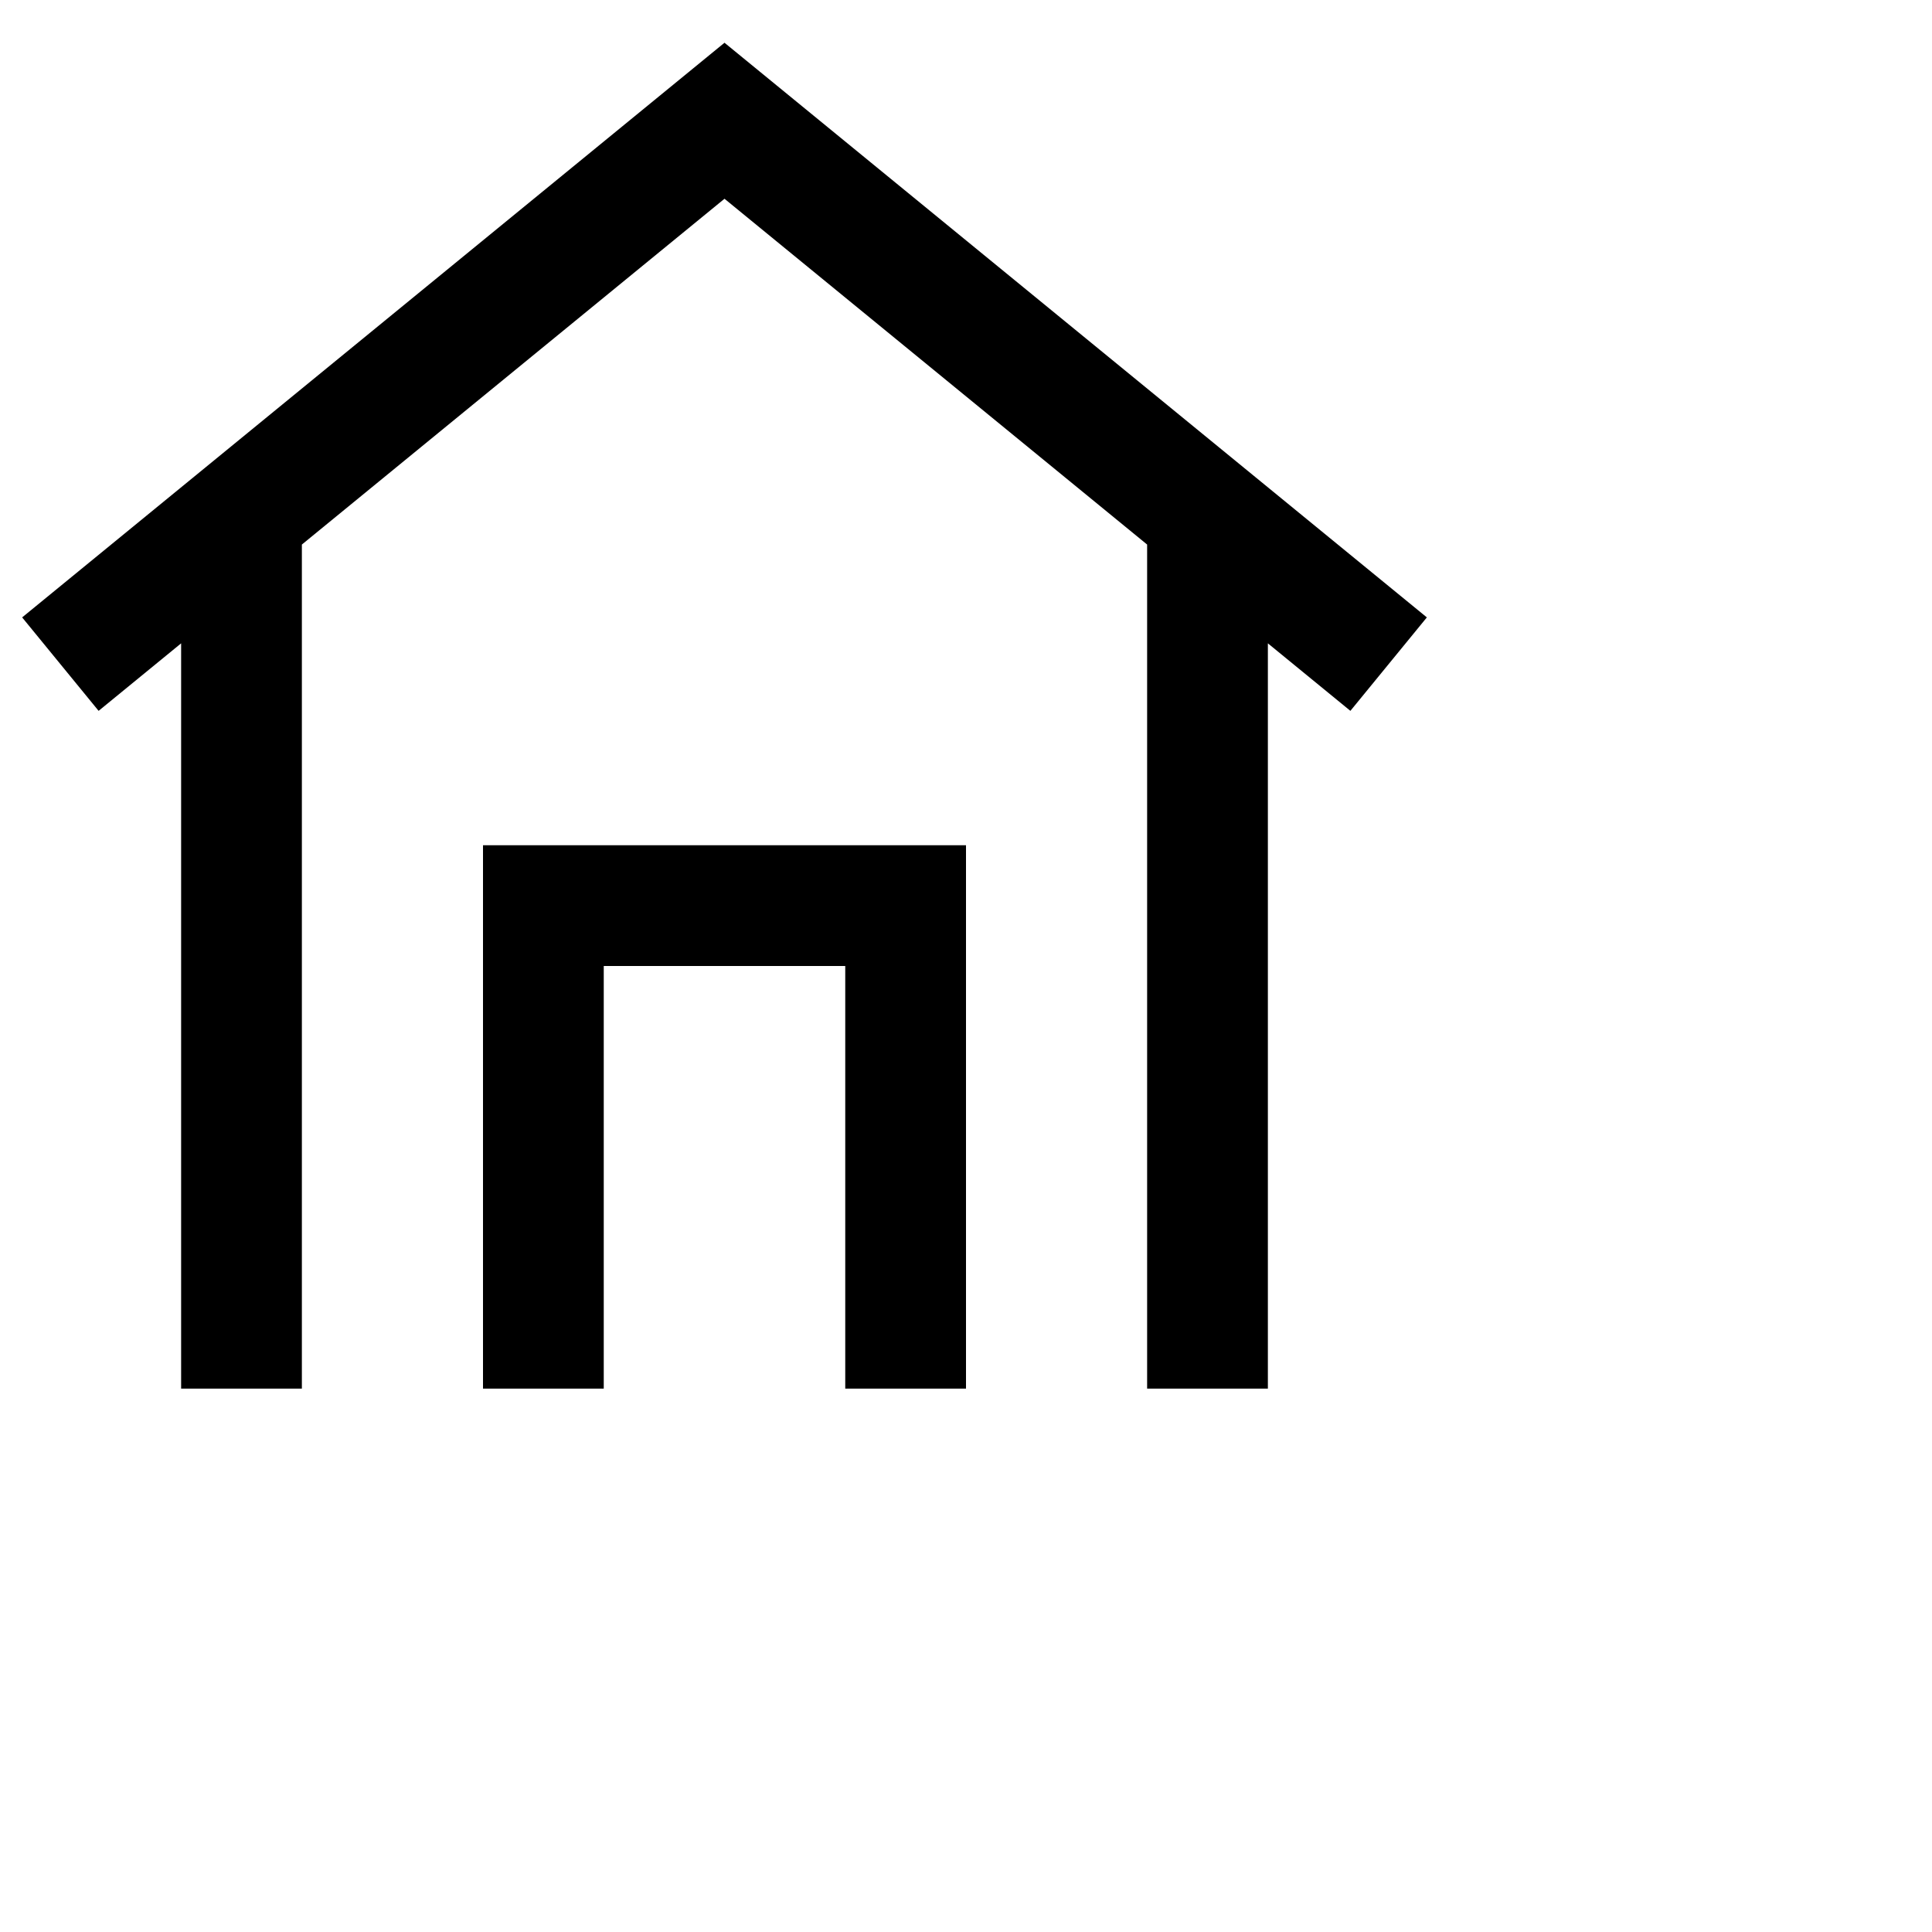
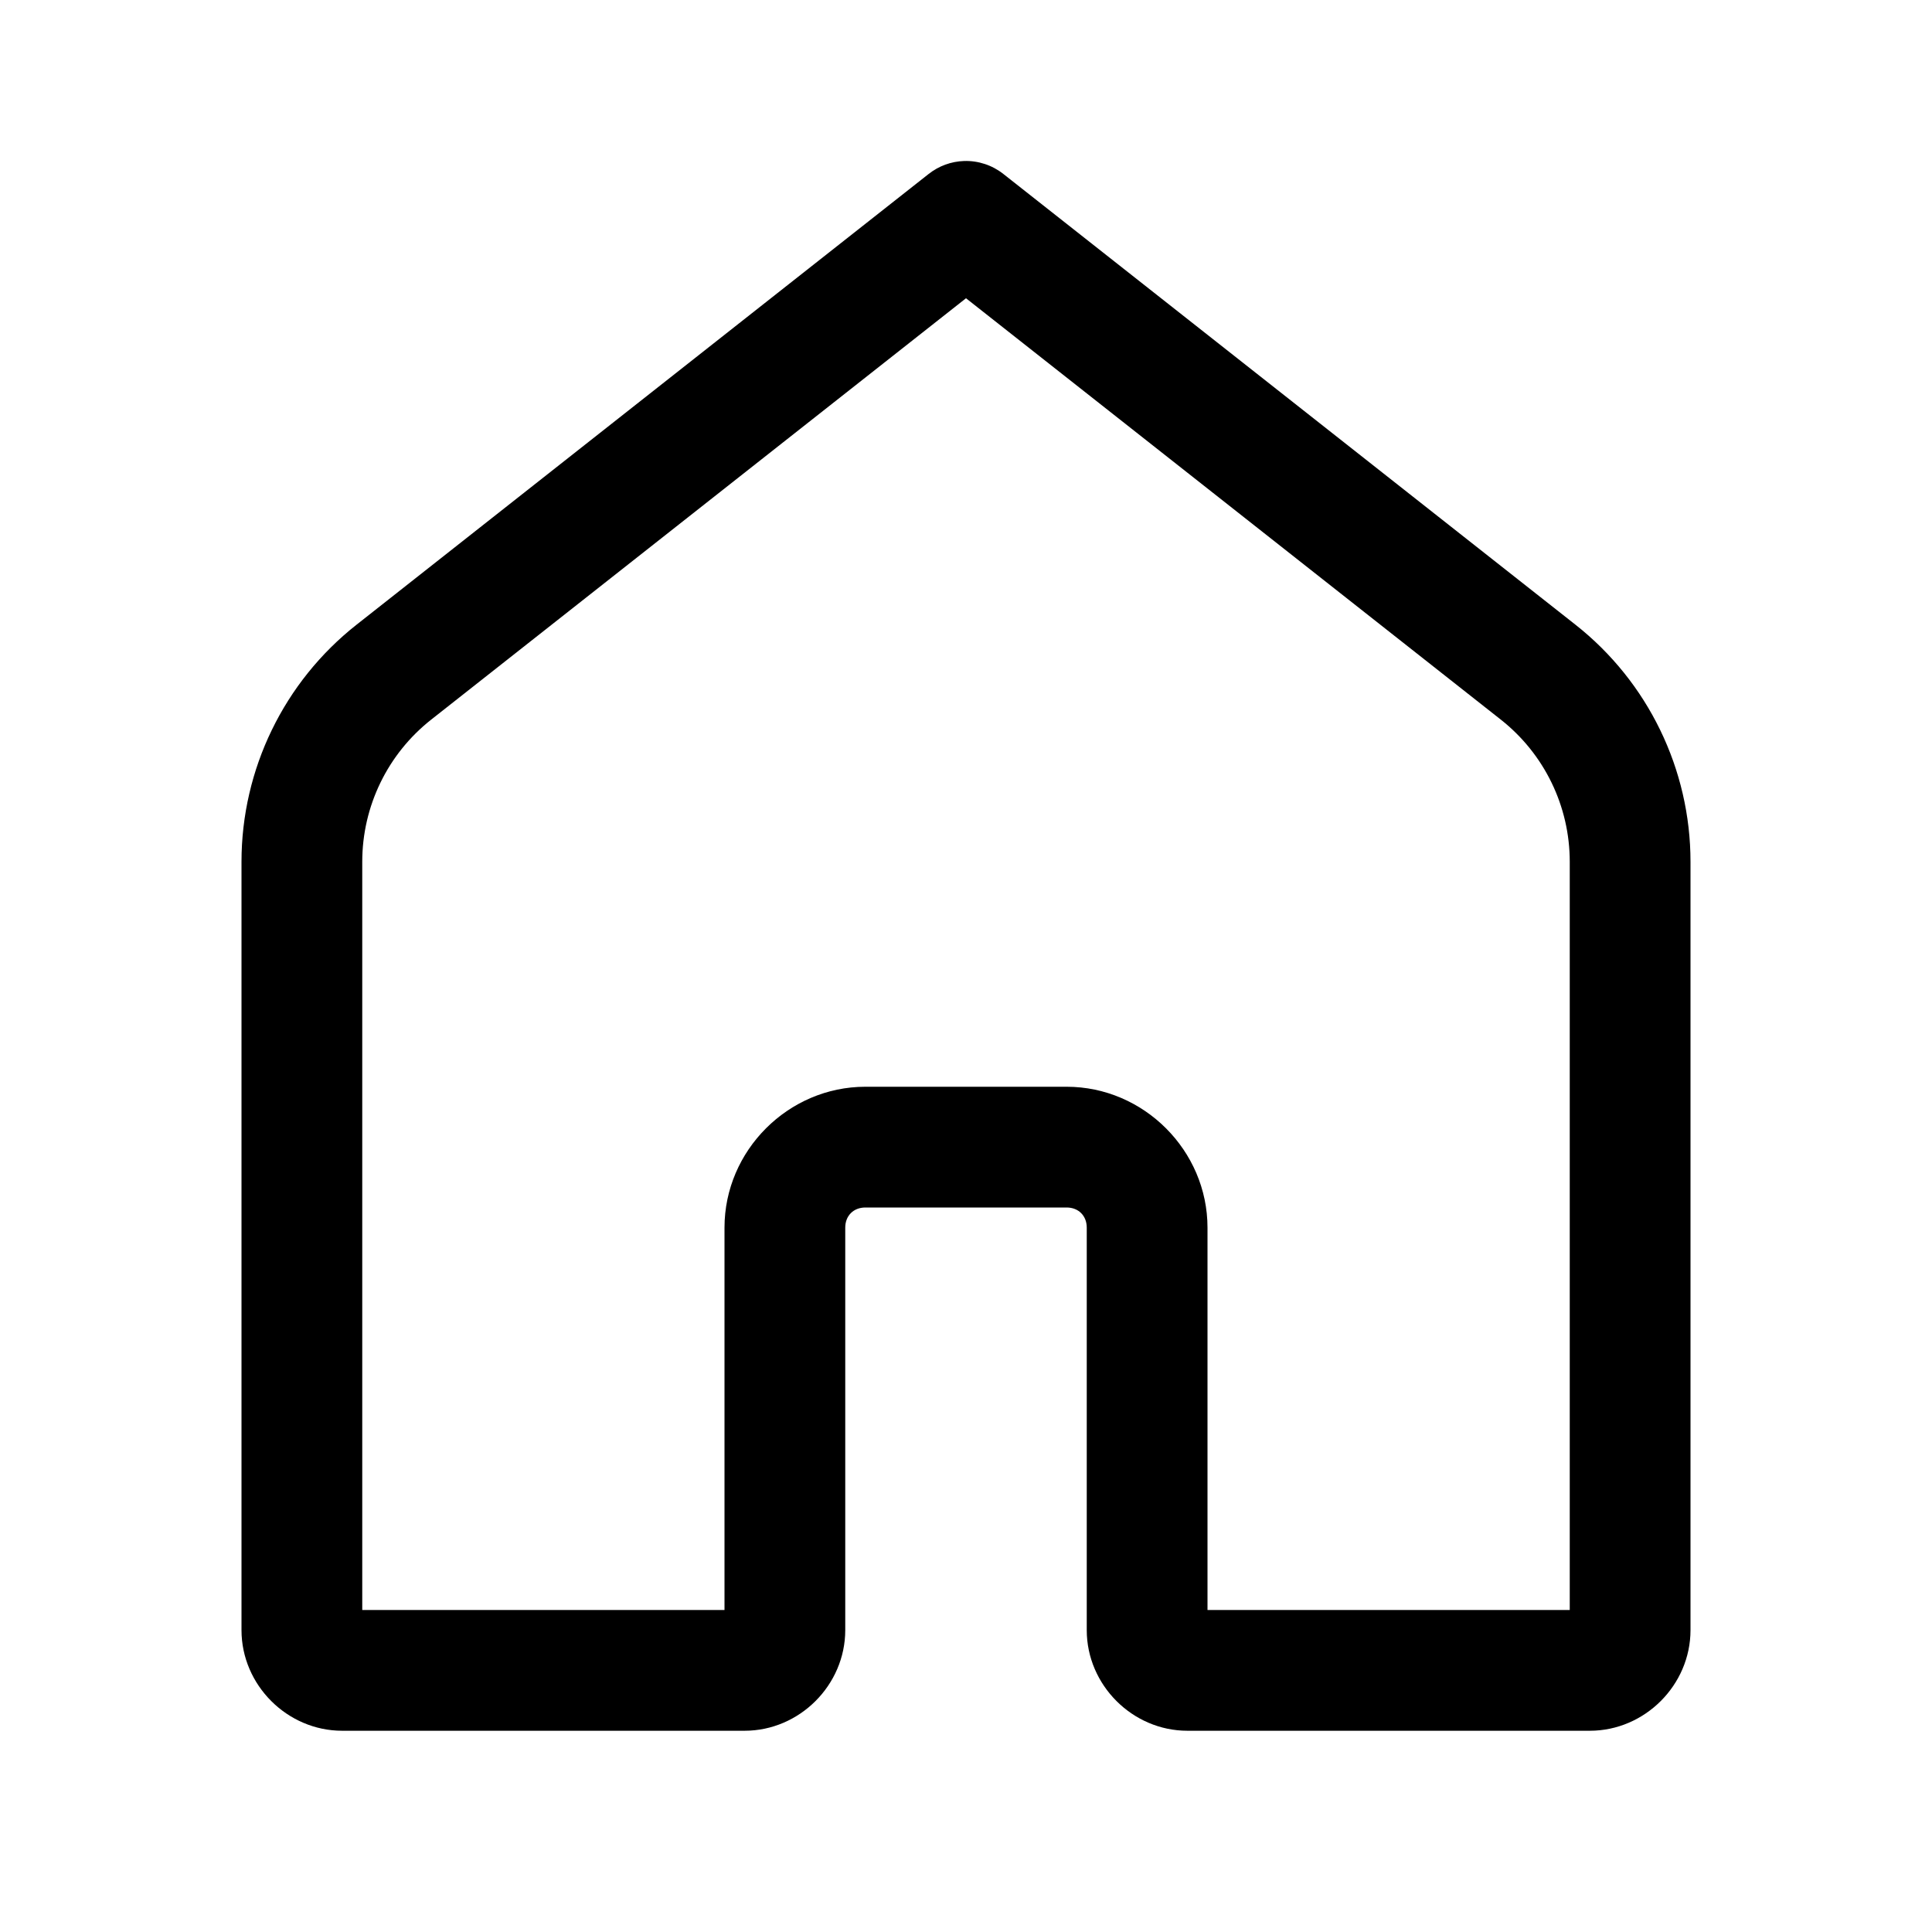
- <svg xmlns="http://www.w3.org/2000/svg" width="128px" height="128px" viewBox="0 0 32 32">
-   <path fill="none" stroke="#000" stroke-width="2" d="M1,11 L12,2 L23,11 M15,23 L15,15 L15,15 L9,15 L9,23 M4,23 L4,9 M20,23 L20,9" />
+ <svg xmlns="http://www.w3.org/2000/svg" fill="#000000" viewBox="0 0 48 48" width="48px" height="48px">
+   <path d="M 23.951 4 A 1.5 1.5 0 0 0 23.072 4.322 L 8.859 15.52 C 7.055 16.941 6 19.114 6 21.41 L 6 40.5 C 6 41.864 7.136 43 8.5 43 L 18.5 43 C 19.864 43 21 41.864 21 40.5 L 21 30.5 C 21 30.205 21.205 30 21.5 30 L 26.5 30 C 26.795 30 27 30.205 27 30.5 L 27 40.5 C 27 41.864 28.136 43 29.5 43 L 39.5 43 C 40.864 43 42 41.864 42 40.5 L 42 21.41 C 42 19.114 40.945 16.941 39.141 15.52 L 24.928 4.322 A 1.5 1.5 0 0 0 23.951 4 z M 24 7.41 L 37.285 17.877 C 38.369 18.731 39 20.031 39 21.41 L 39 40 L 30 40 L 30 30.5 C 30 28.585 28.415 27 26.5 27 L 21.5 27 C 19.585 27 18 28.585 18 30.5 L 18 40 L 9 40 L 9 21.41 C 9 20.031 9.631 18.731 10.715 17.877 L 24 7.41 z" />
</svg>
